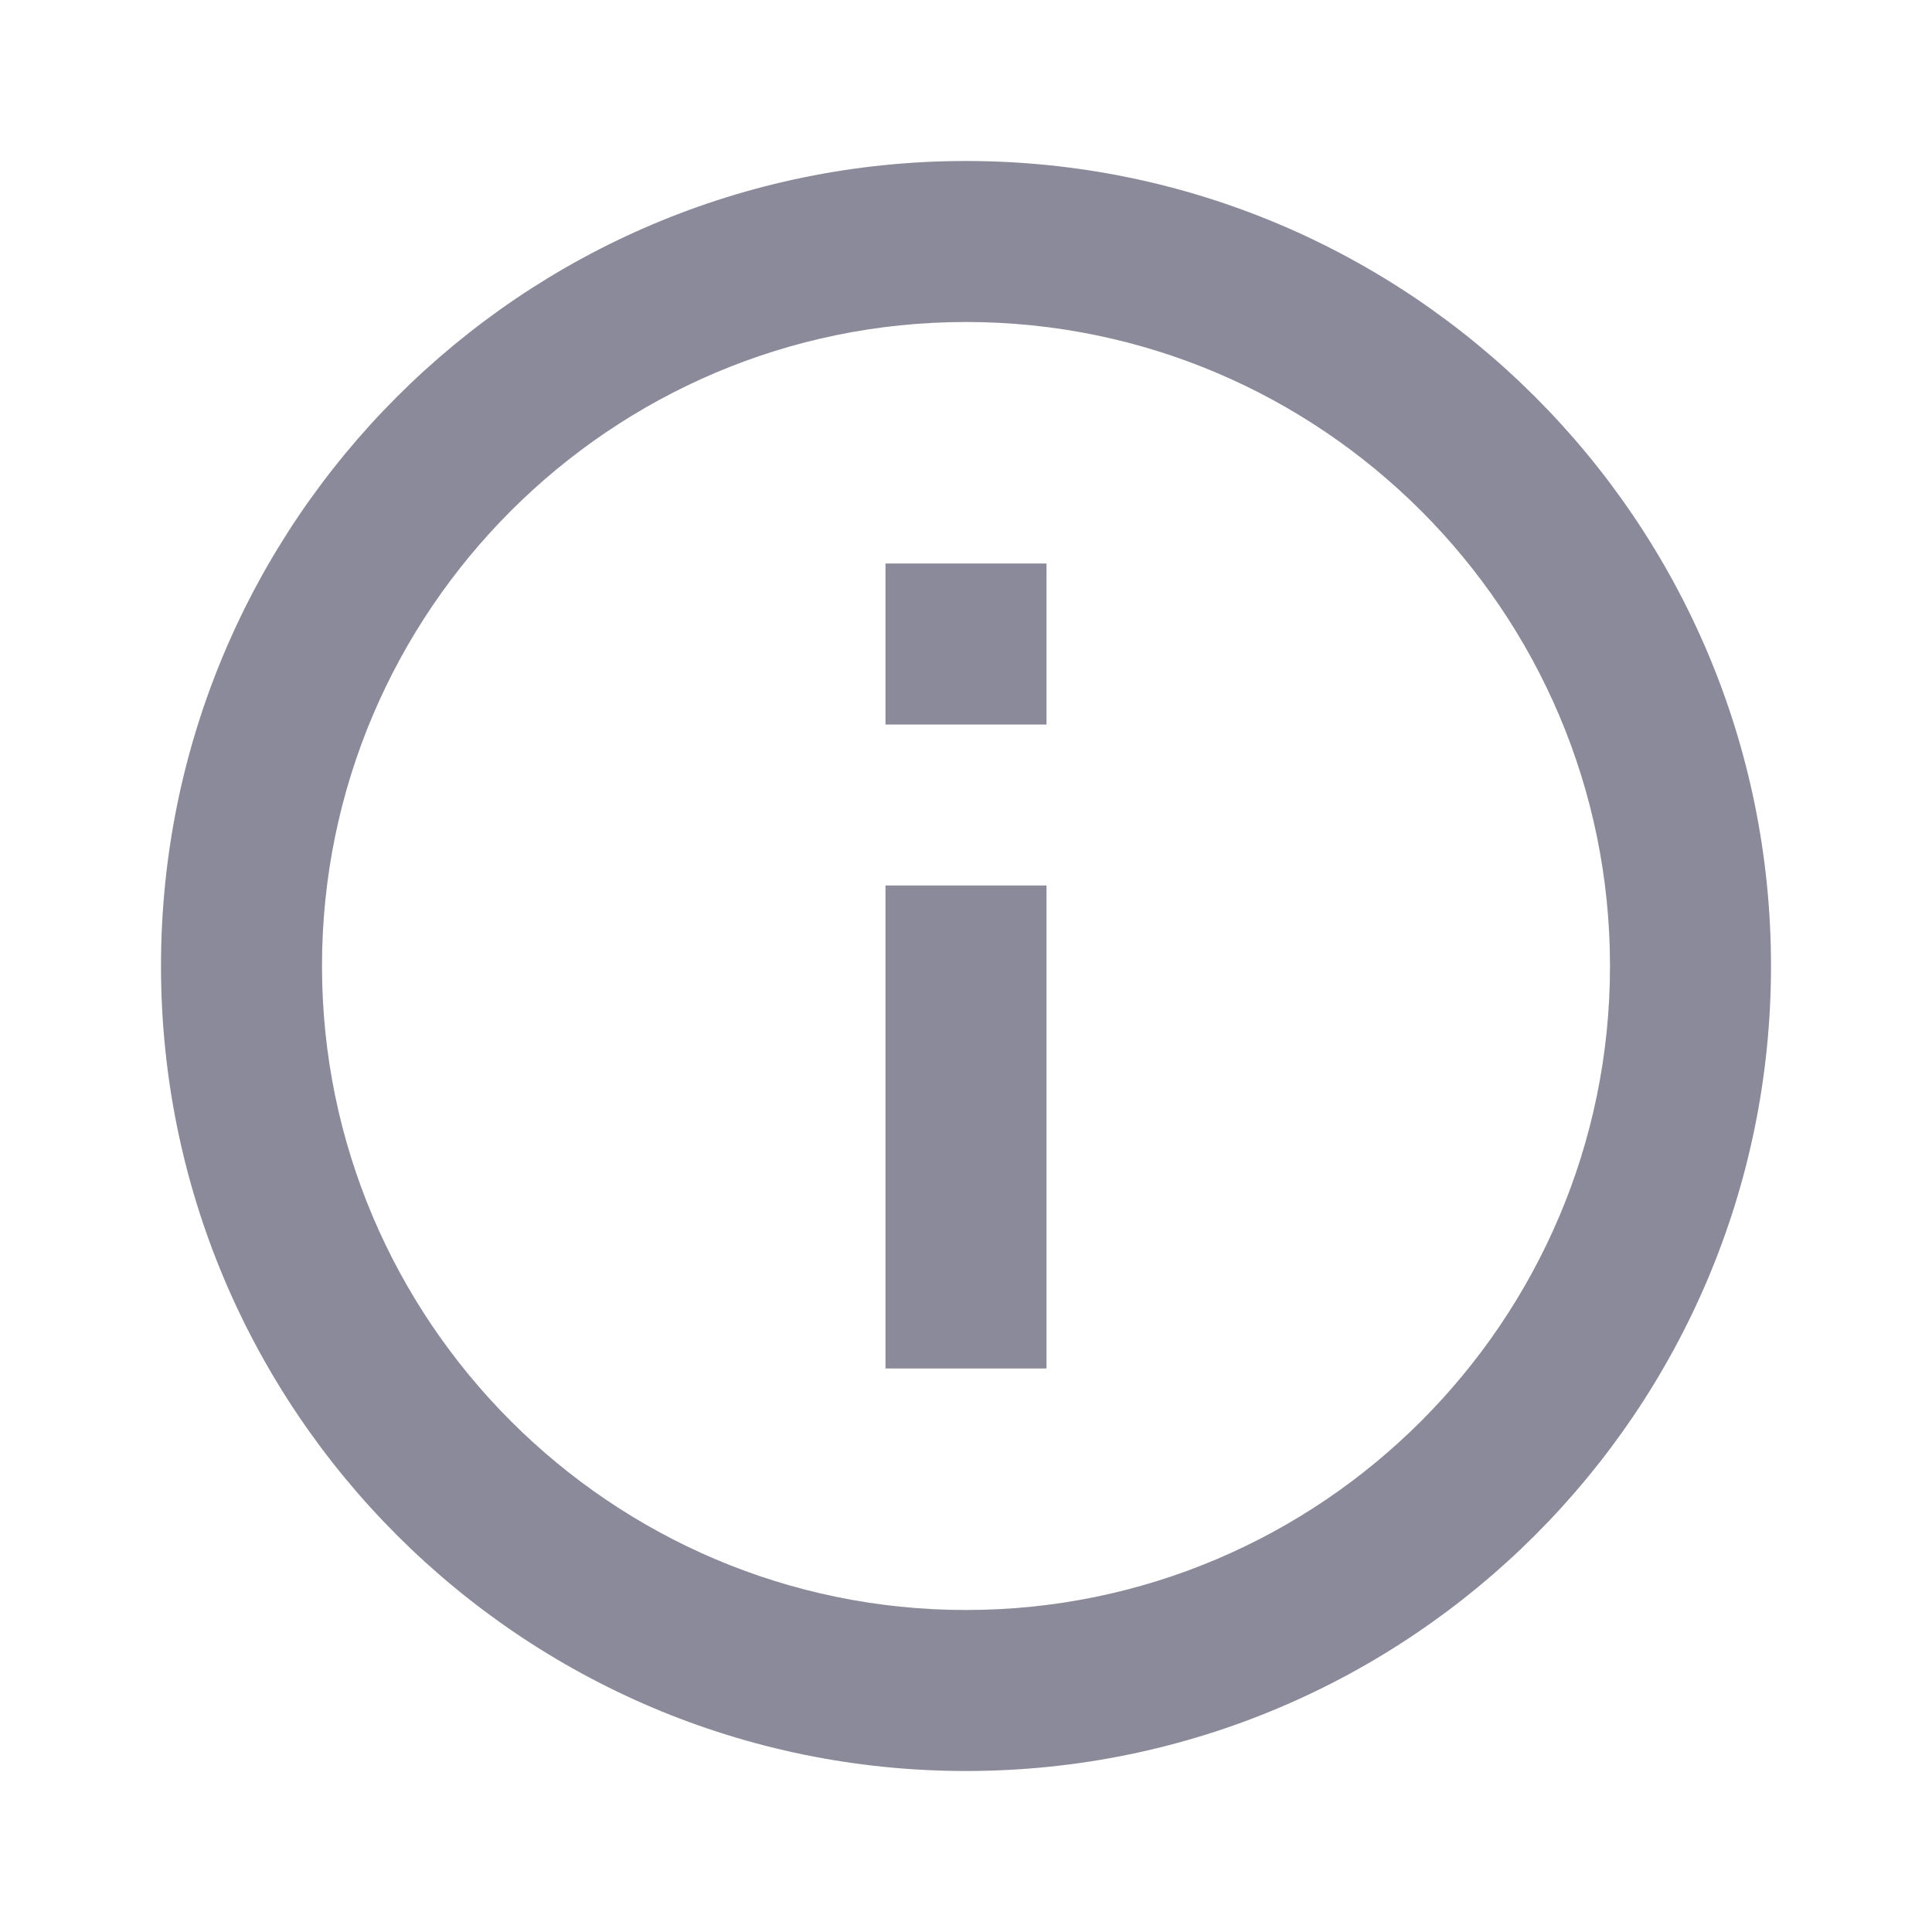
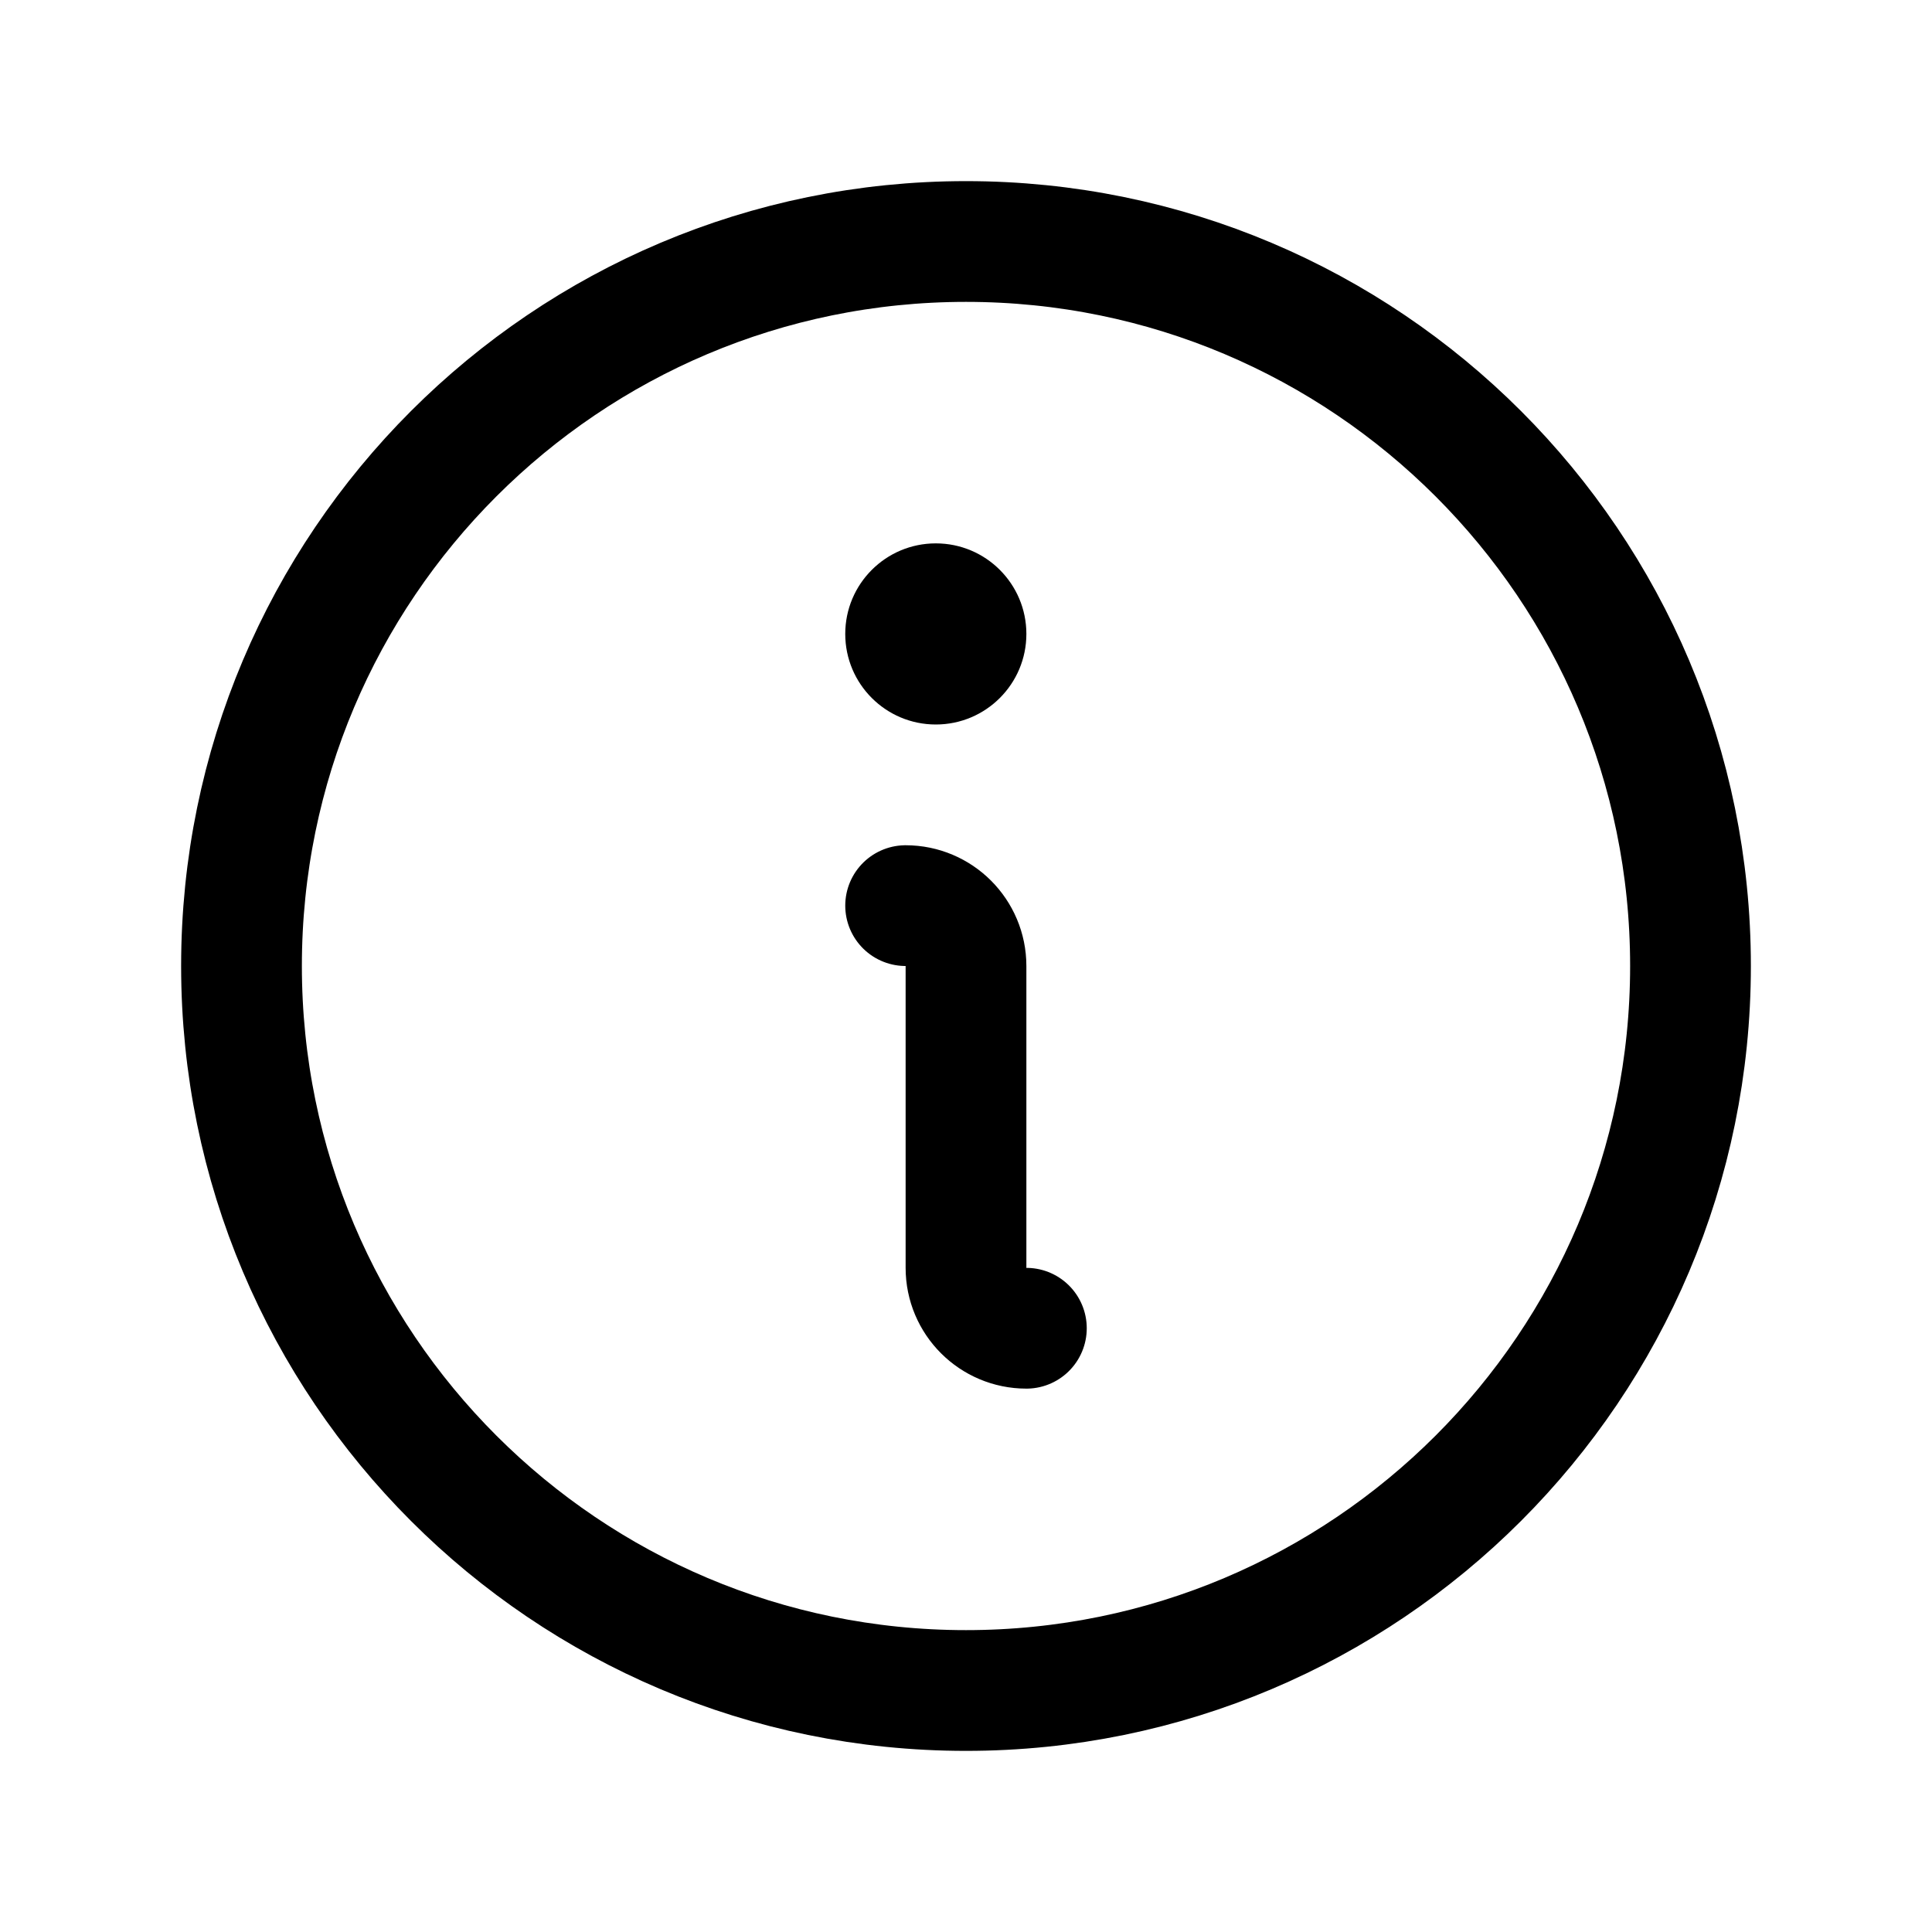
- <svg xmlns="http://www.w3.org/2000/svg" height="20px" viewBox="0 0 24 24" width="20px" fill="#8a8a9a">
-   <path d="M0 0h24v24H0V0z" fill="none" />
-   <path d="M11 7h2v2h-2zm0 4h2v6h-2zm1-9C6.48 2 2 6.48 2 12s4.48 10 10 10 10-4.48 10-10S17.52 2 12 2zm0 18c-4.41 0-8-3.59-8-8s3.59-8 8-8 8 3.59 8 8-3.59 8-8 8z" />
+ <svg xmlns="http://www.w3.org/2000/svg" viewBox="0 0 256 256">
+   <rect width="256" height="256" fill="none" />
+   <circle cx="128" cy="128" r="96" fill="none" stroke="currentColor" stroke-linecap="round" stroke-linejoin="round" stroke-width="16" />
+   <path d="M120,120a8,8,0,0,1,8,8v40a8,8,0,0,0,8,8" fill="none" stroke="currentColor" stroke-linecap="round" stroke-linejoin="round" stroke-width="16" />
+   <circle cx="124" cy="84" r="12" />
</svg>
